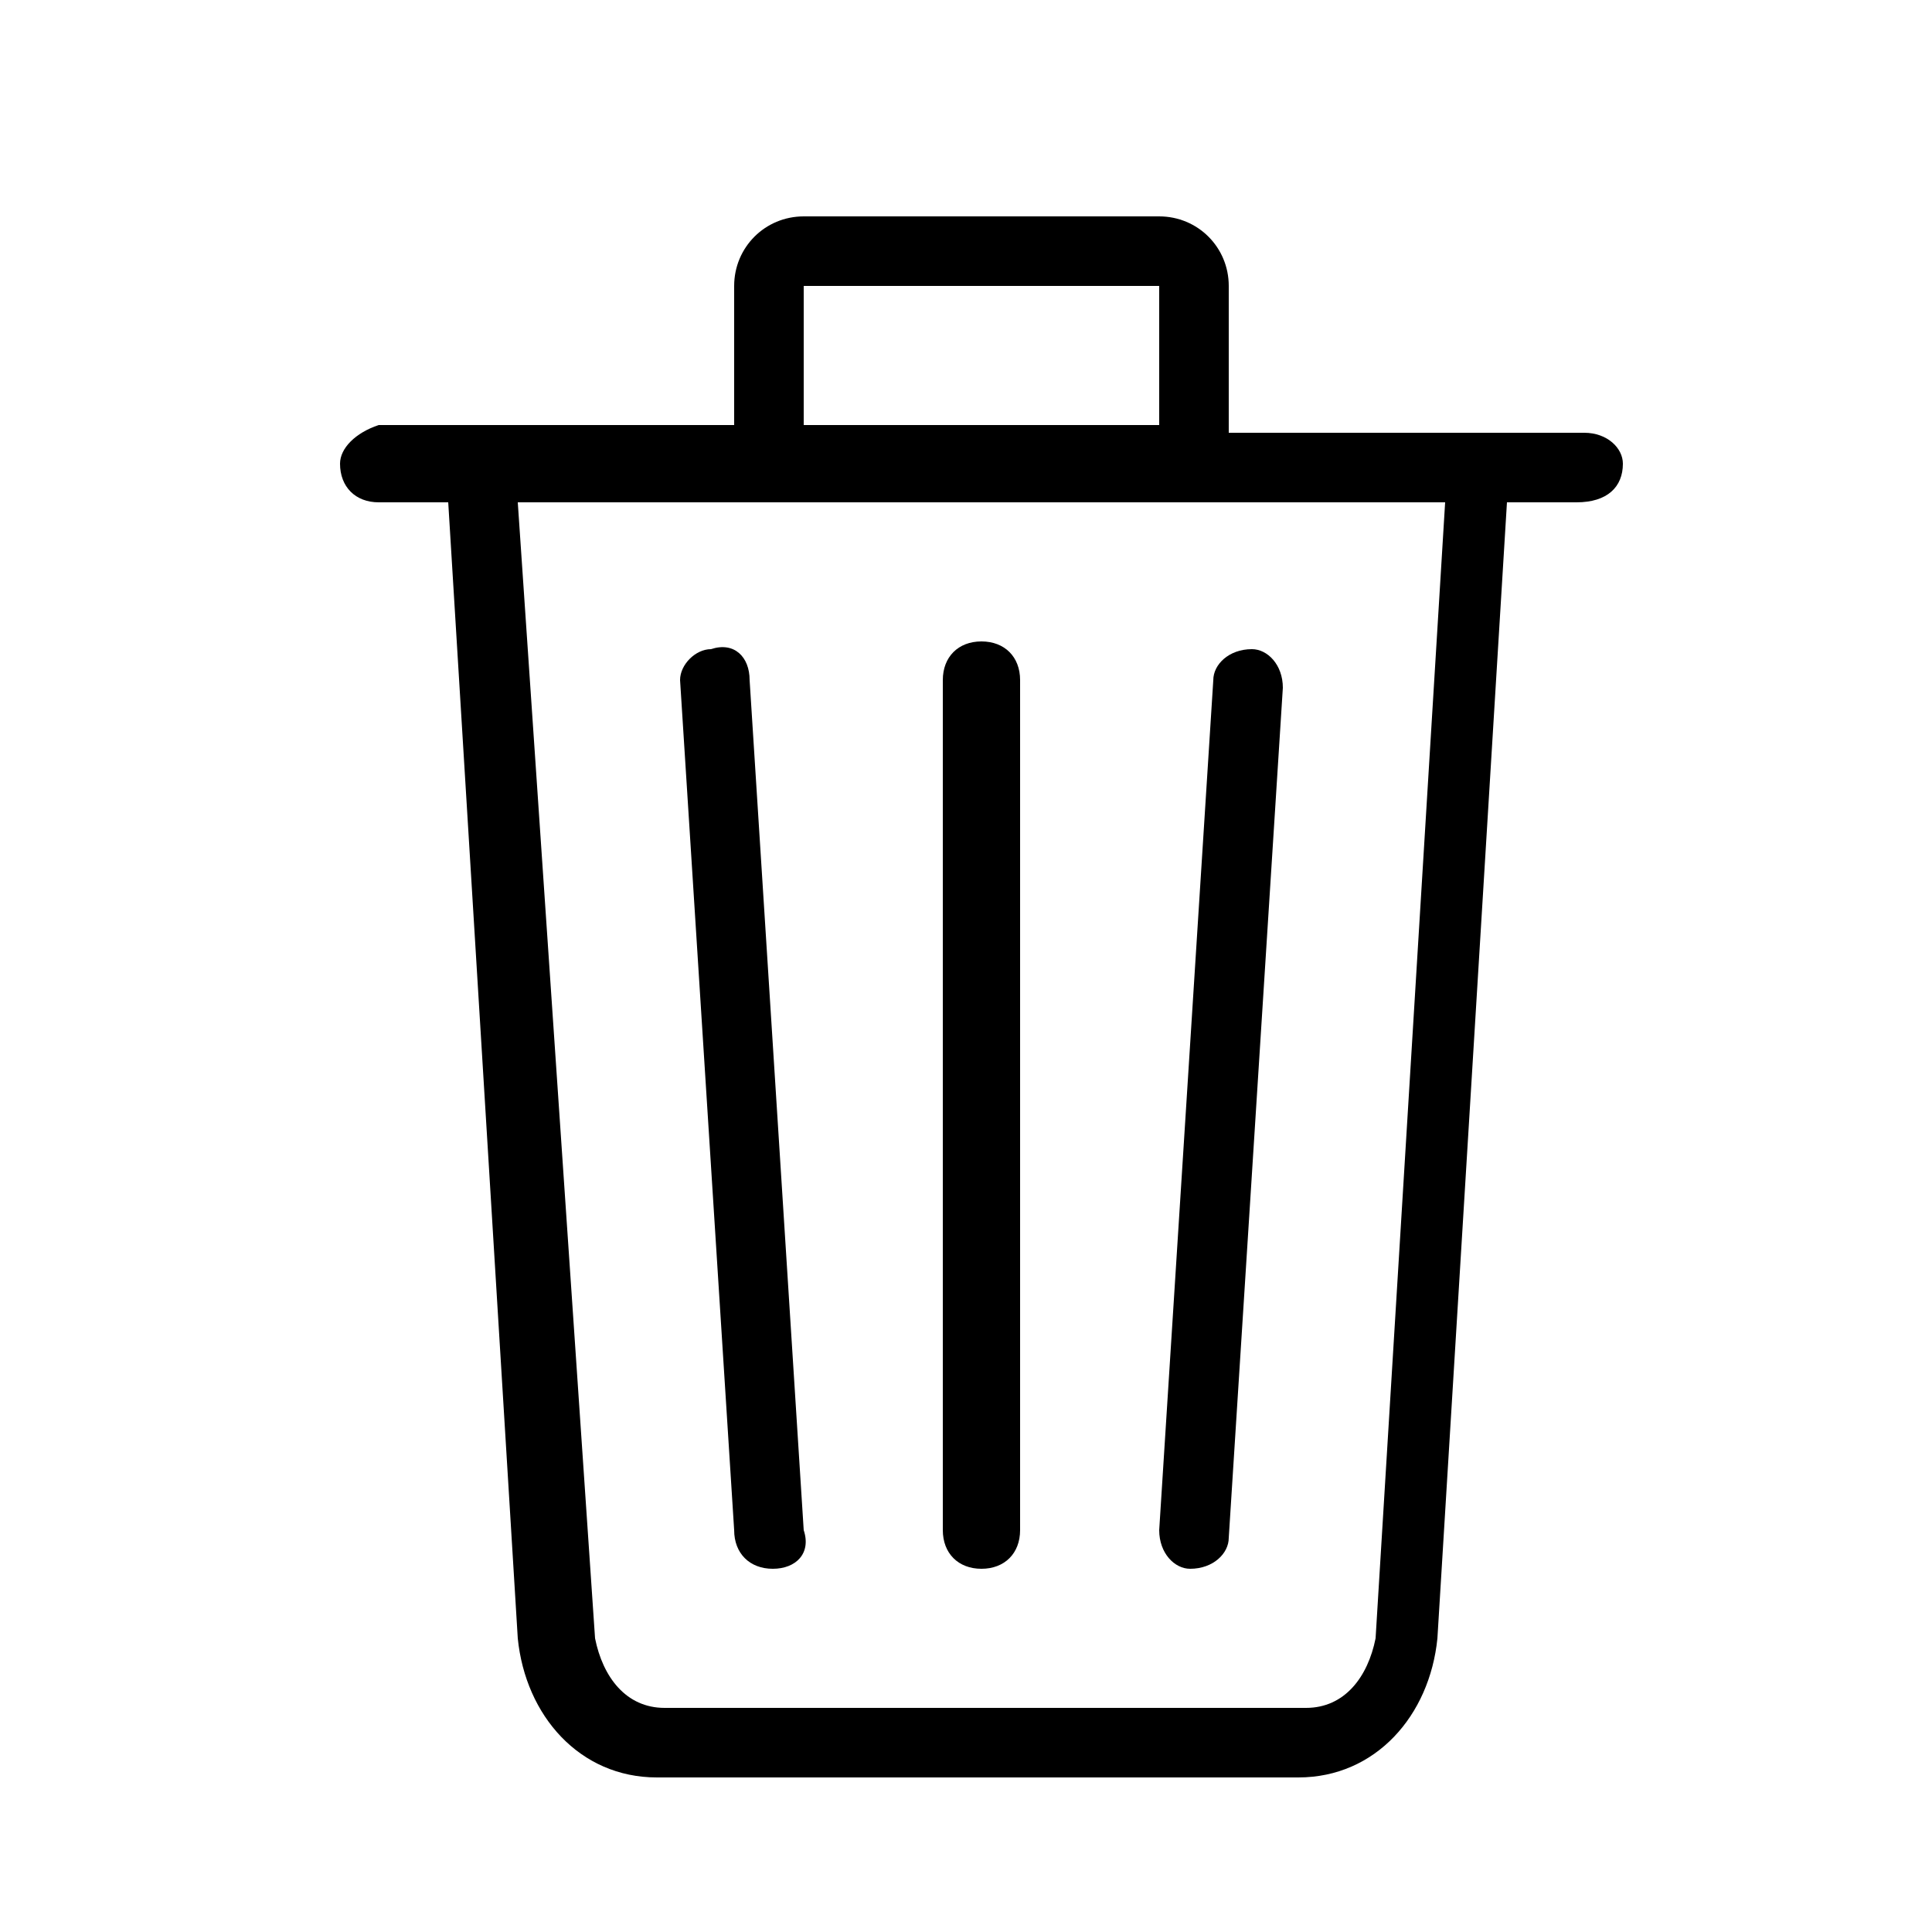
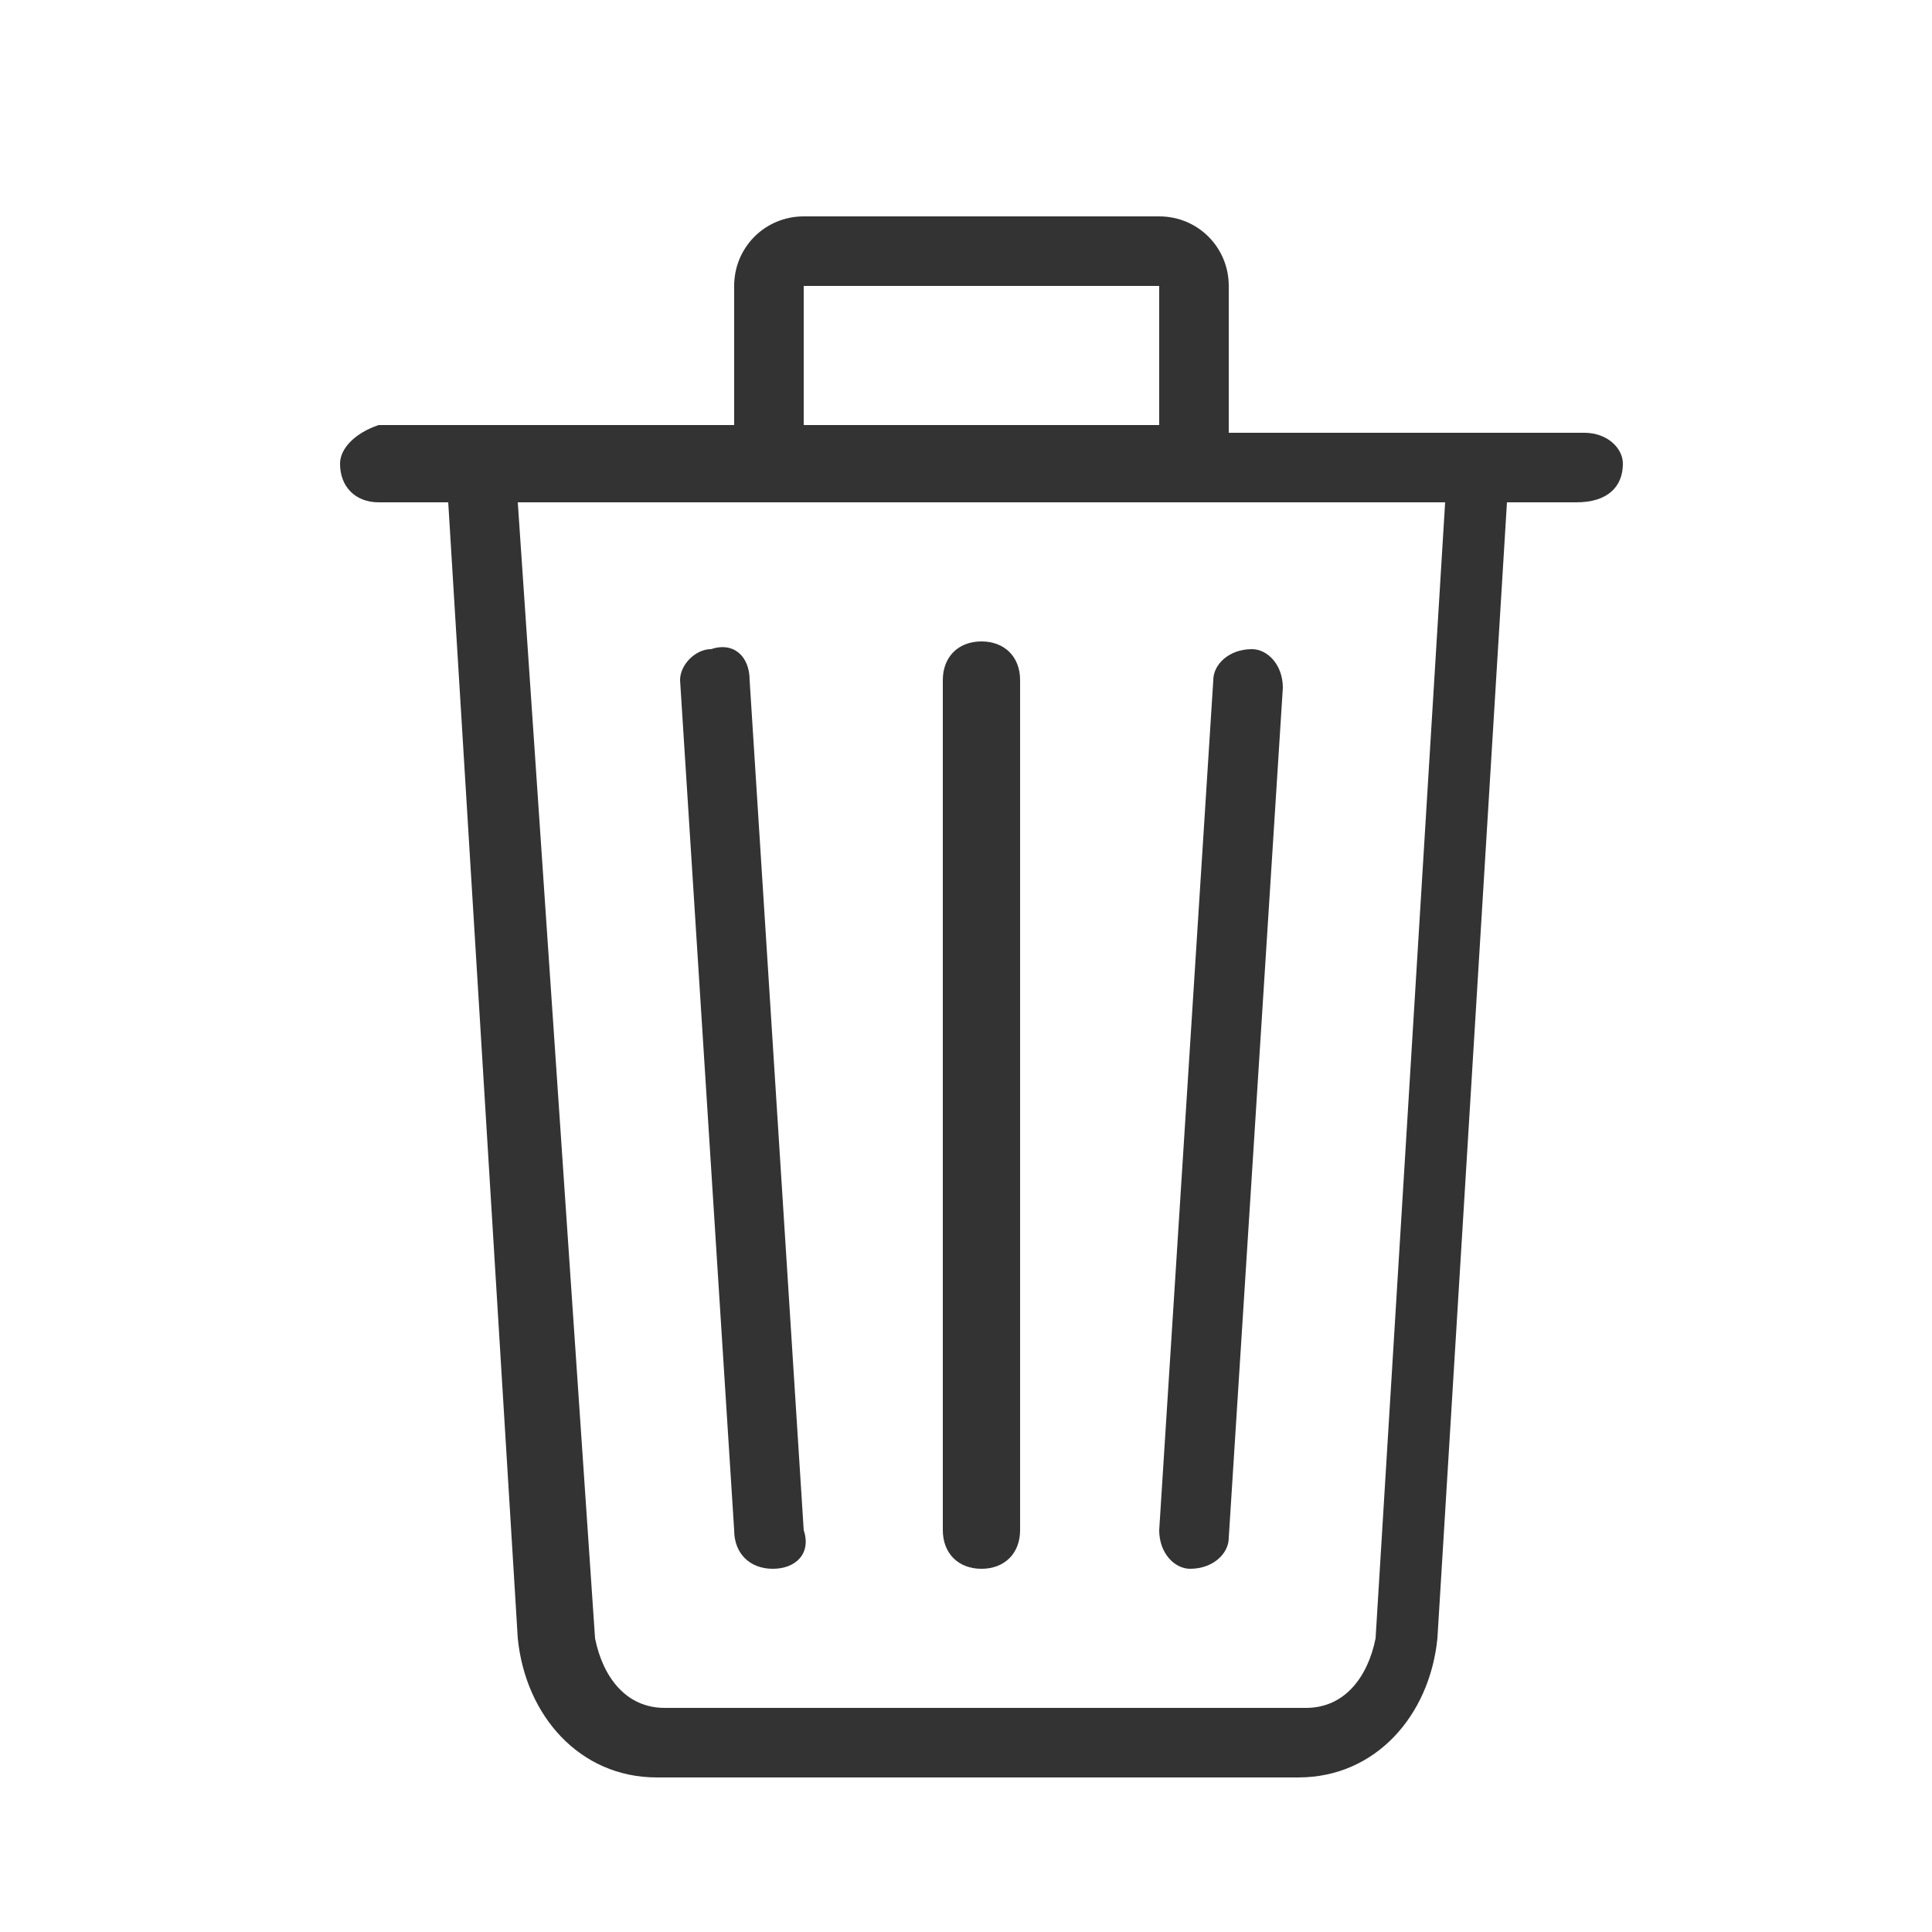
<svg xmlns="http://www.w3.org/2000/svg" t="1755149953286" class="icon" viewBox="0 0 1024 1024" version="1.1" p-id="6449" width="200" height="200">
-   <path d="M630.784 831.488c12.288 0 20.48-8.192 20.48-16.384l28.672-450.56c0-12.288-8.192-20.48-16.384-20.48-12.288 0-20.48 8.192-20.48 16.384l-28.672 450.56C614.4 823.296 622.592 831.488 630.784 831.488z" p-id="6450" fill="#000000" />
-   <path d="M409.6 831.488c12.288 0 20.48-8.192 16.384-20.48l-28.672-450.56c0-12.288-8.192-20.48-20.48-16.384C368.64 344.064 360.448 352.256 360.448 360.448l28.672 450.56C389.12 823.296 397.312 831.488 409.6 831.488z" p-id="6451" fill="#000000" />
-   <path d="M520.192 831.488c12.288 0 20.48-8.192 20.48-20.48l0-450.56c0-12.288-8.192-20.48-20.48-20.48-12.288 0-20.48 8.192-20.48 20.48l0 450.56C499.712 823.296 507.904 831.488 520.192 831.488z" p-id="6452" fill="#000000" />
-   <path d="M839.68 229.376l-188.416 0L651.264 151.552c0-20.48-16.384-36.864-36.864-36.864l-188.416 0c-20.48 0-36.864 16.384-36.864 36.864l0 73.728L200.704 225.28C188.416 229.376 180.224 237.568 180.224 245.76c0 12.288 8.192 20.48 20.48 20.48l36.864 0 36.864 602.112c4.096 40.96 32.768 73.728 73.728 73.728l339.968 0c40.96 0 69.632-32.768 73.728-73.728l36.864-602.112 36.864 0C851.968 266.24 860.16 258.048 860.16 245.76 860.16 237.568 851.968 229.376 839.68 229.376zM425.984 151.552 614.4 151.552l0 73.728-188.416 0L425.984 151.552zM729.088 868.352c-4.096 20.48-16.384 36.864-36.864 36.864L352.256 905.216c-20.48 0-32.768-16.384-36.864-36.864L274.432 266.24l491.52 0L729.088 868.352z" p-id="6453" fill="#000000" />
+   <path d="M630.784 831.488c12.288 0 20.48-8.192 20.48-16.384l28.672-450.56c0-12.288-8.192-20.48-16.384-20.48-12.288 0-20.48 8.192-20.48 16.384l-28.672 450.56C614.4 823.296 622.592 831.488 630.784 831.488z" p-id="6450" fill="#333333" />
+   <path d="M409.6 831.488c12.288 0 20.48-8.192 16.384-20.48l-28.672-450.56c0-12.288-8.192-20.48-20.48-16.384C368.64 344.064 360.448 352.256 360.448 360.448l28.672 450.56C389.12 823.296 397.312 831.488 409.6 831.488z" p-id="6451" fill="#333333" />
+   <path d="M520.192 831.488c12.288 0 20.48-8.192 20.48-20.48l0-450.56c0-12.288-8.192-20.48-20.48-20.48-12.288 0-20.48 8.192-20.48 20.48l0 450.56C499.712 823.296 507.904 831.488 520.192 831.488z" p-id="6452" fill="#333333" />
+   <path d="M839.68 229.376l-188.416 0L651.264 151.552c0-20.48-16.384-36.864-36.864-36.864l-188.416 0c-20.48 0-36.864 16.384-36.864 36.864l0 73.728L200.704 225.28C188.416 229.376 180.224 237.568 180.224 245.76c0 12.288 8.192 20.48 20.48 20.48l36.864 0 36.864 602.112c4.096 40.96 32.768 73.728 73.728 73.728l339.968 0c40.96 0 69.632-32.768 73.728-73.728l36.864-602.112 36.864 0C851.968 266.24 860.16 258.048 860.16 245.76 860.16 237.568 851.968 229.376 839.68 229.376zM425.984 151.552 614.4 151.552l0 73.728-188.416 0L425.984 151.552zM729.088 868.352c-4.096 20.48-16.384 36.864-36.864 36.864L352.256 905.216c-20.48 0-32.768-16.384-36.864-36.864L274.432 266.24l491.52 0L729.088 868.352z" p-id="6453" fill="#333333" />
</svg>
